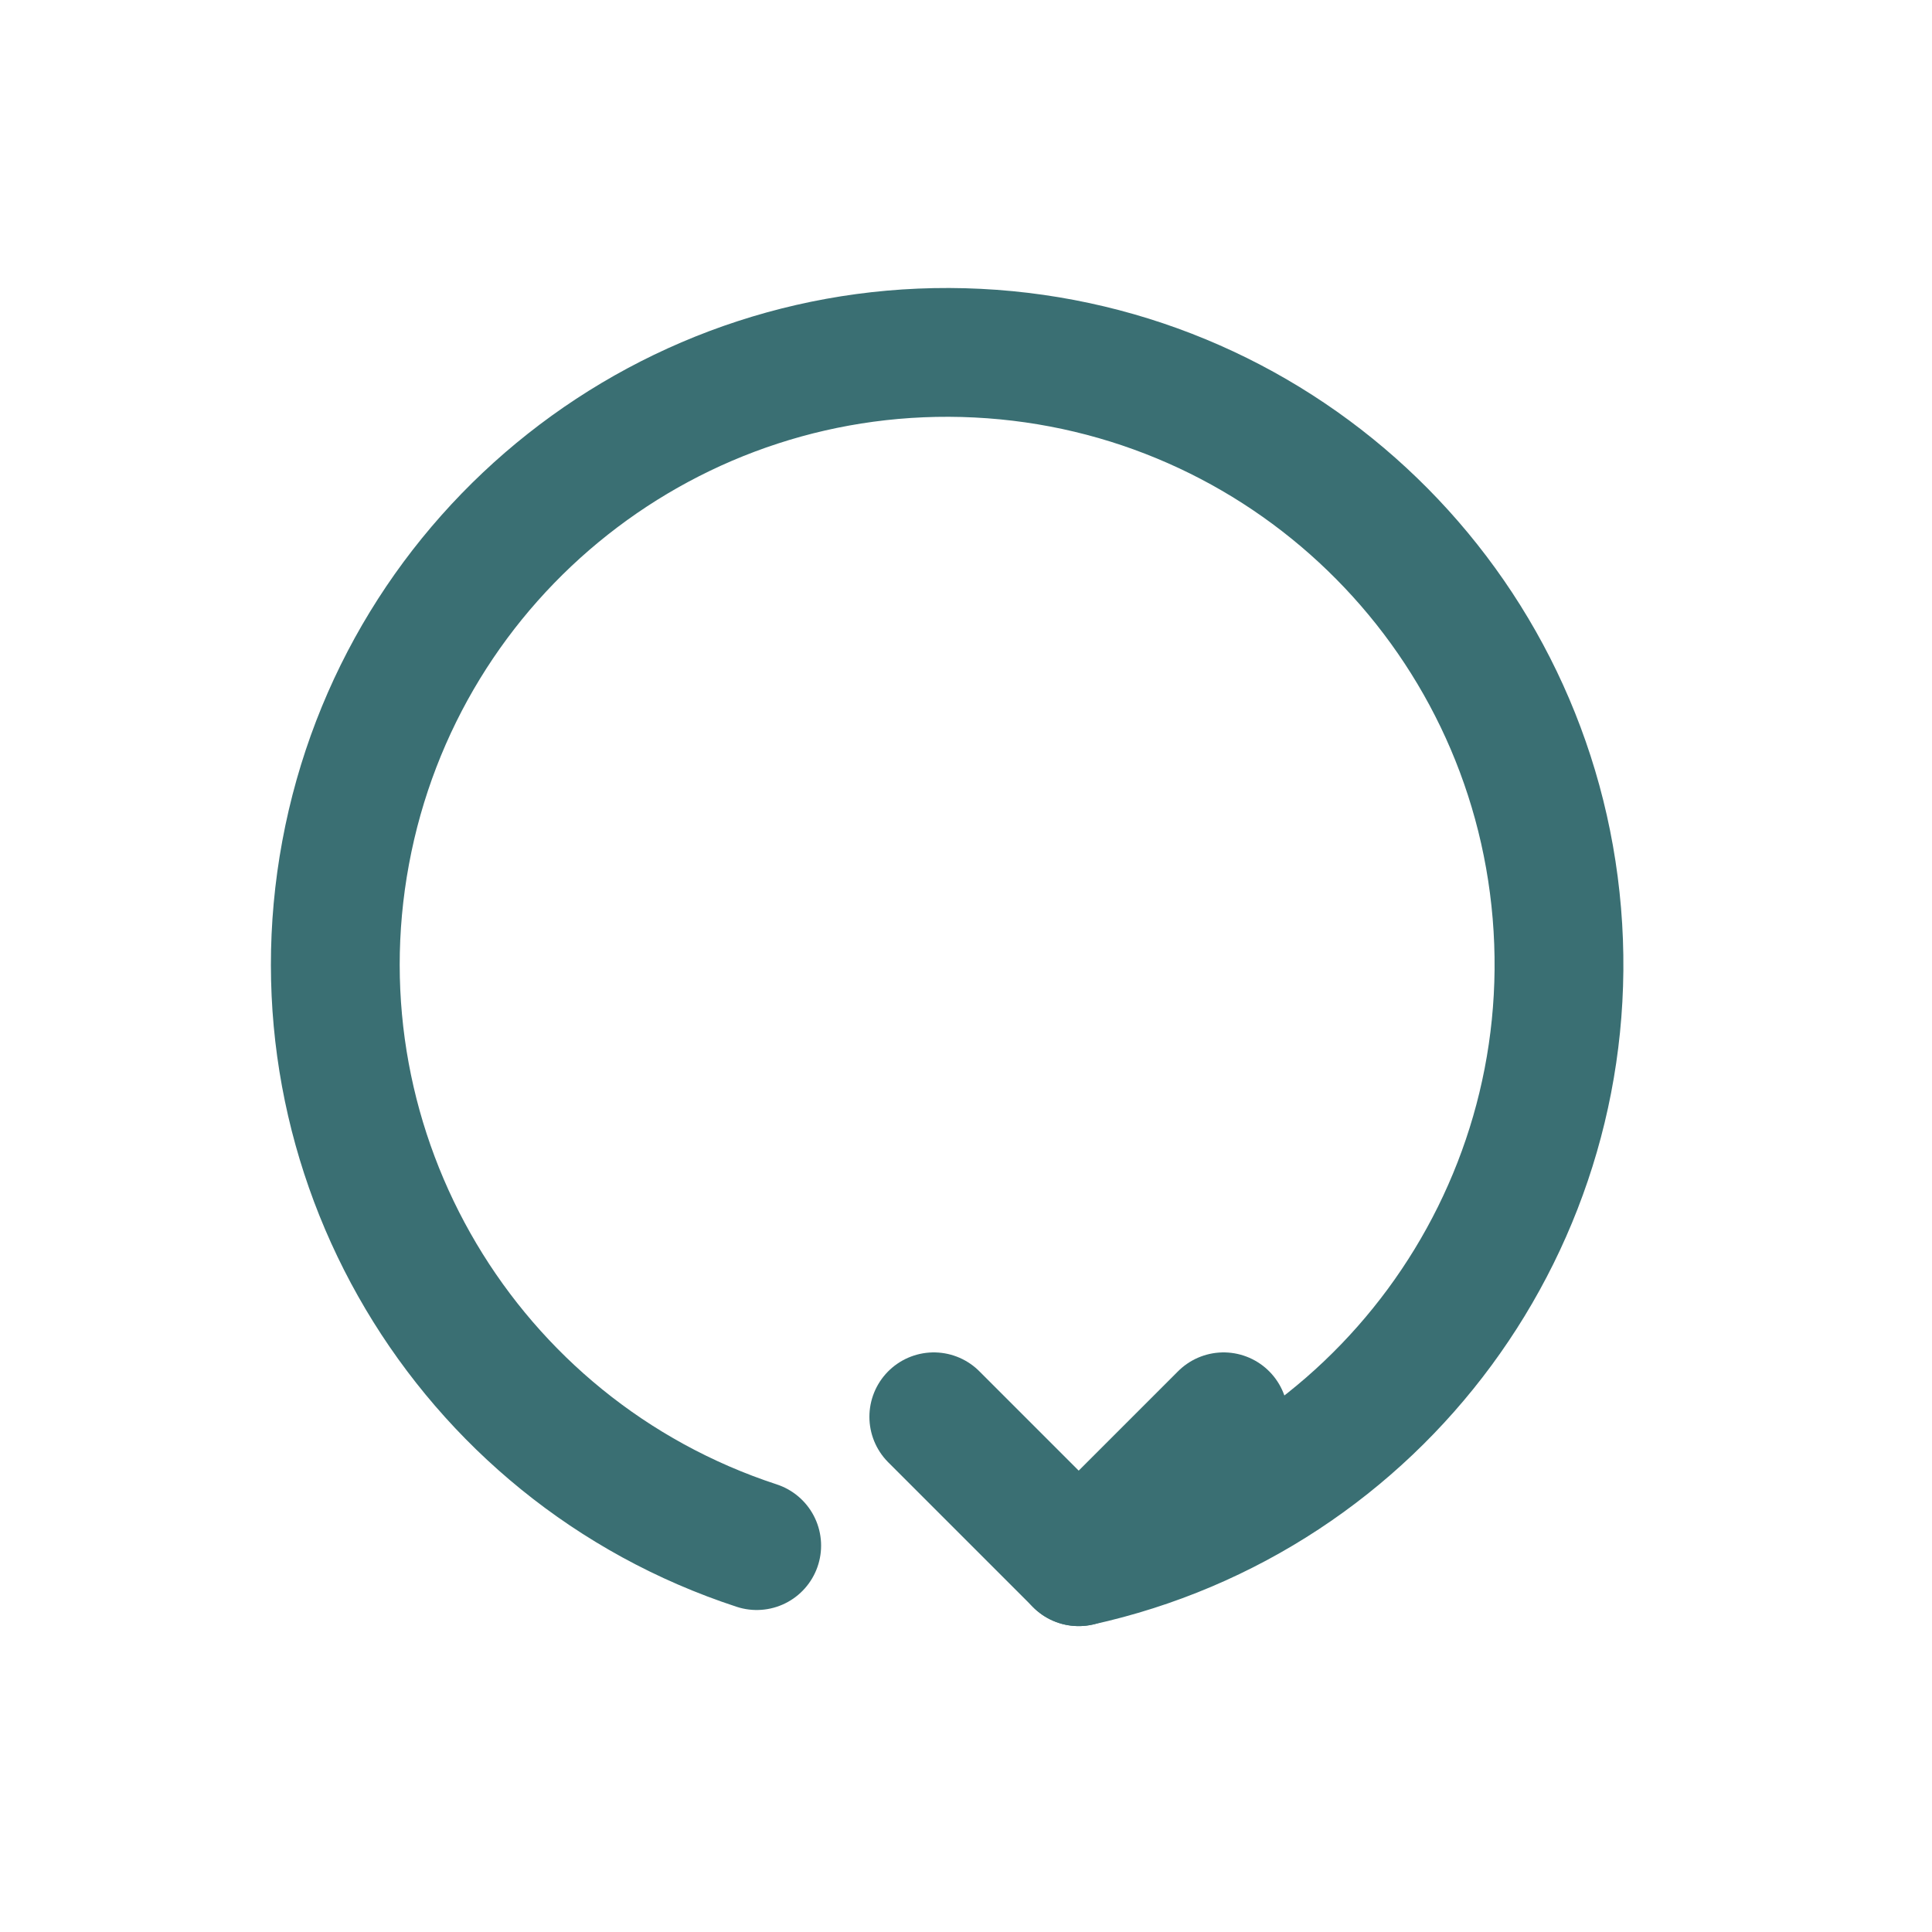
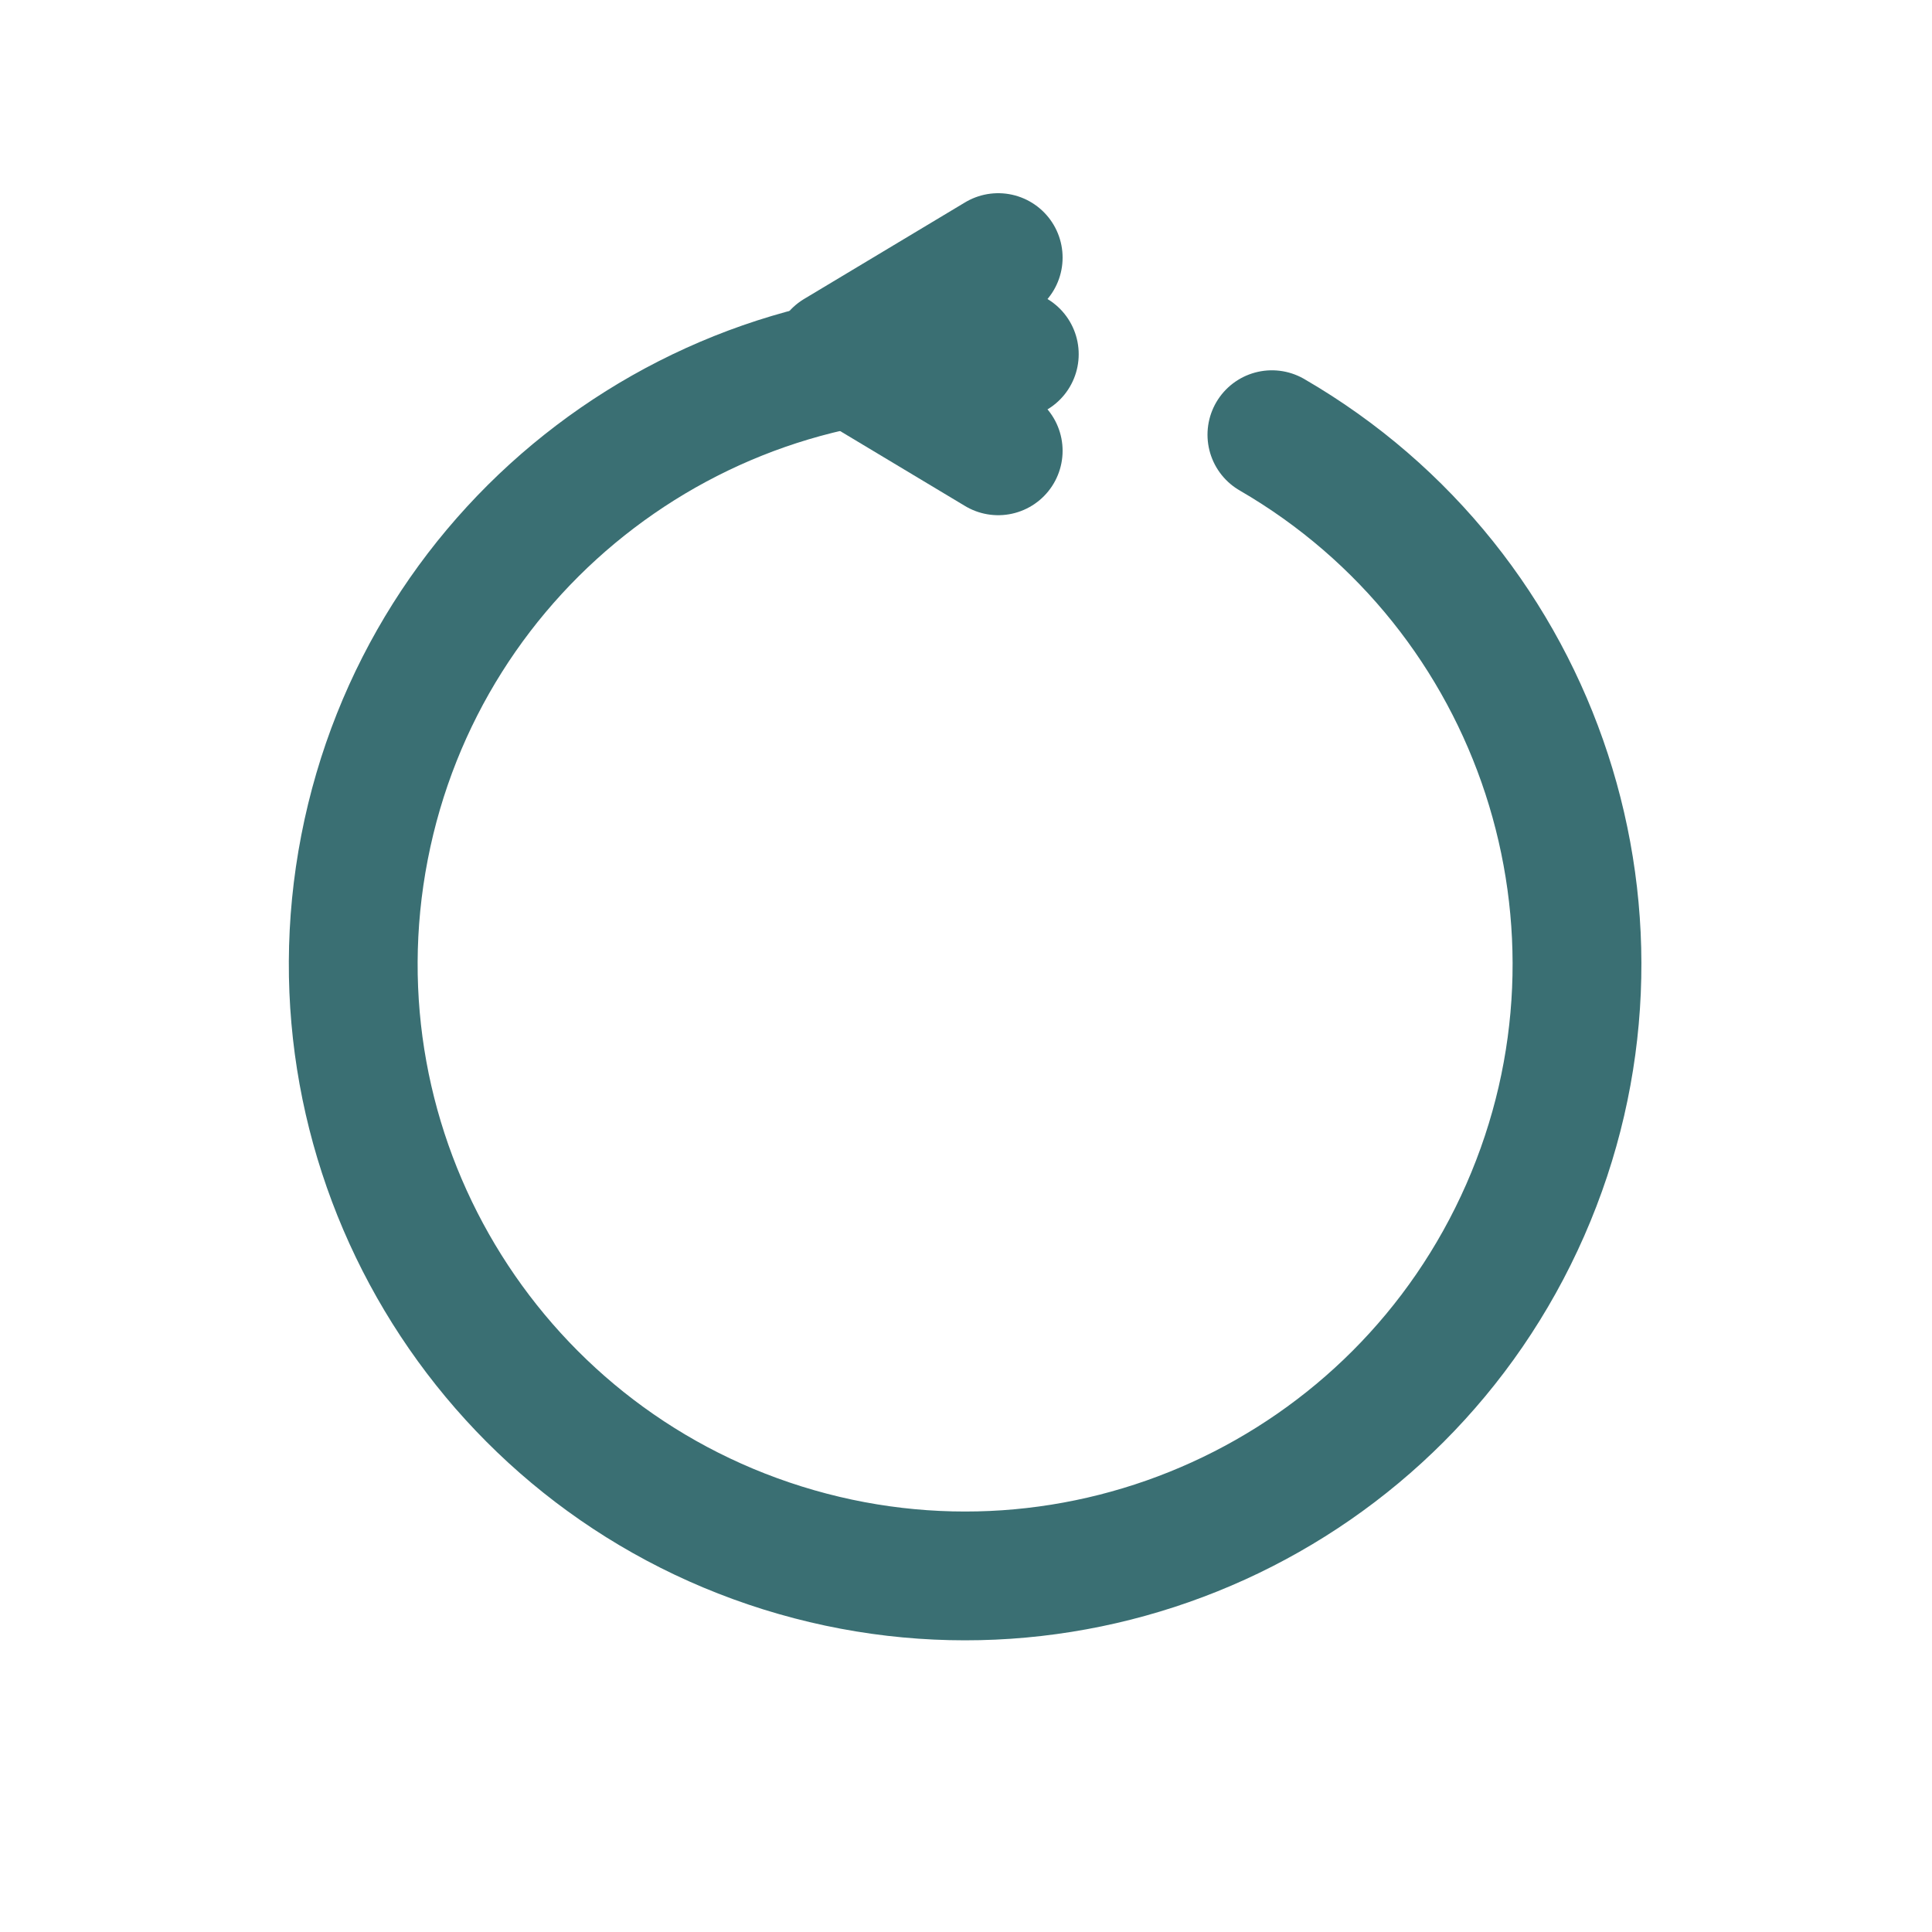
<svg xmlns="http://www.w3.org/2000/svg" width="120" height="120" viewBox="0 0 120 120">
-   <path d="M47 96 A38 38 0 1 1 67 97" fill="none" stroke="#3A6F73" stroke-width="8" stroke-linecap="round" />
-   <path d="M58 88 L67 97 L76 88" fill="none" stroke="#3A6F73" stroke-width="8" stroke-linecap="round" stroke-linejoin="round" />
+   <path d="M79 27 A38 38 0 1 1 63 22" fill="none" stroke="#3A6F73" stroke-width="8" stroke-linecap="round" />
+   <path d="M62 16 L52 22 L62 28" fill="none" stroke="#3A6F73" stroke-width="8" stroke-linecap="round" stroke-linejoin="round" />
</svg>
